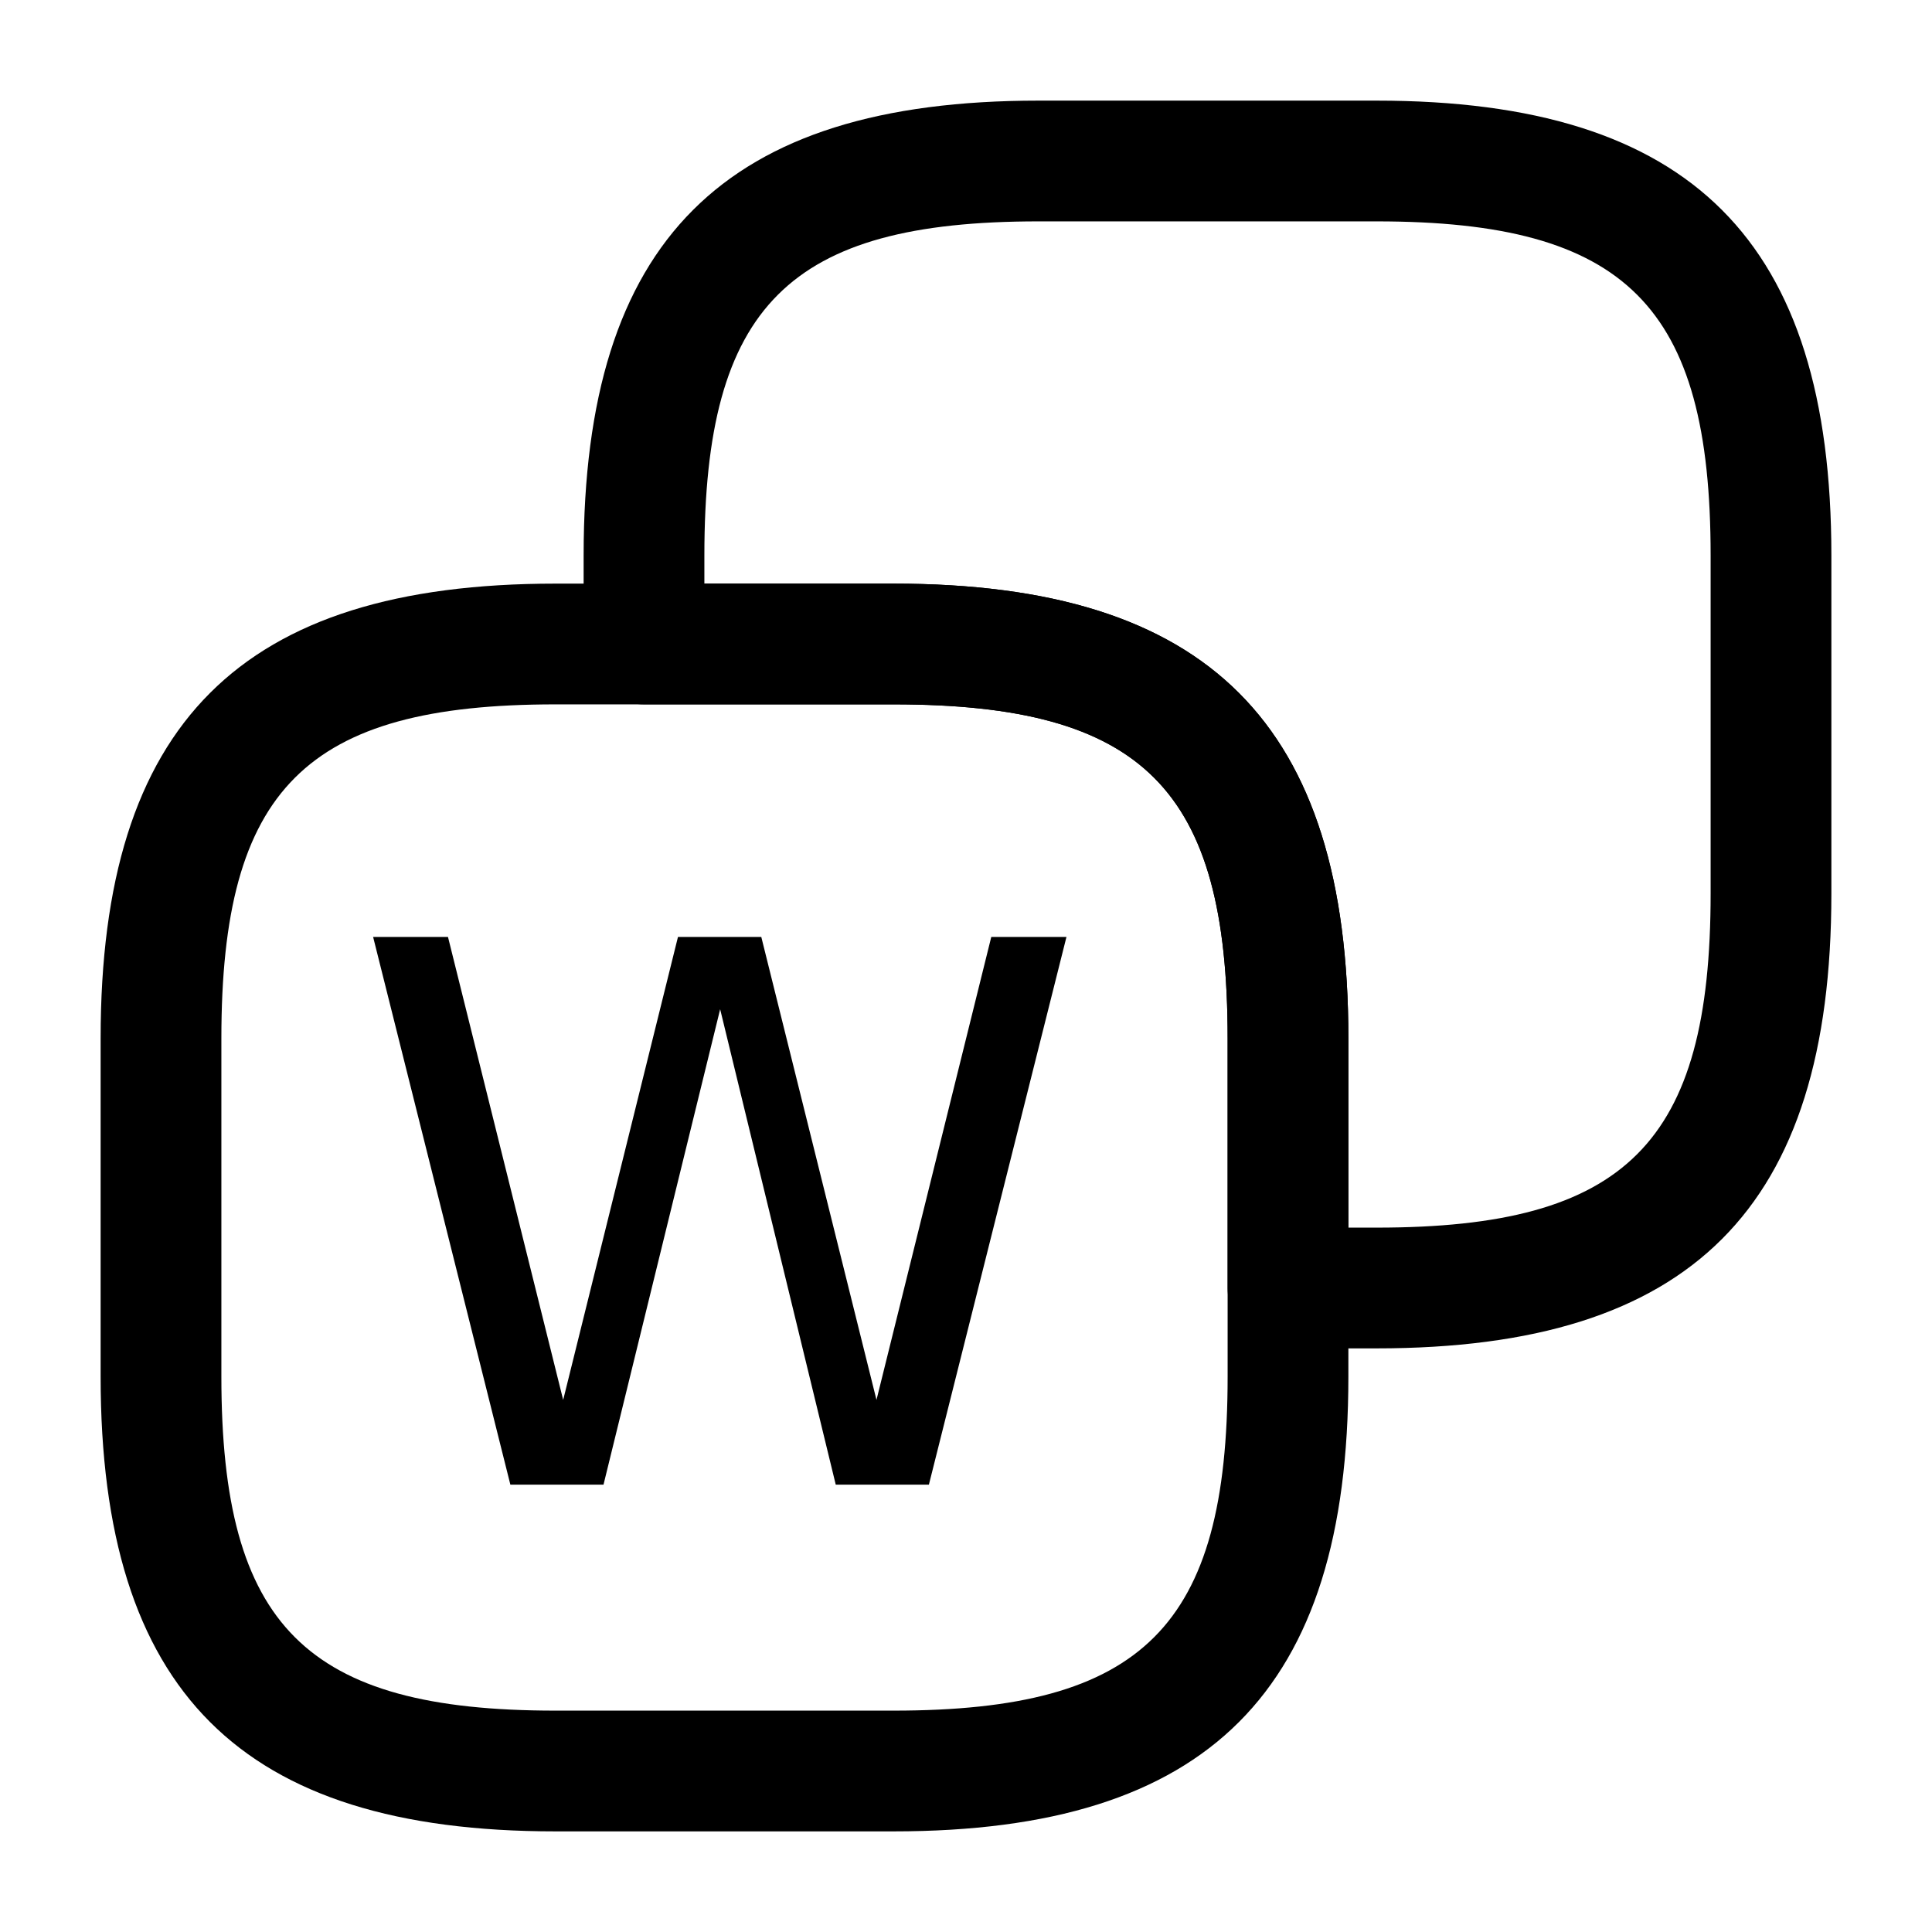
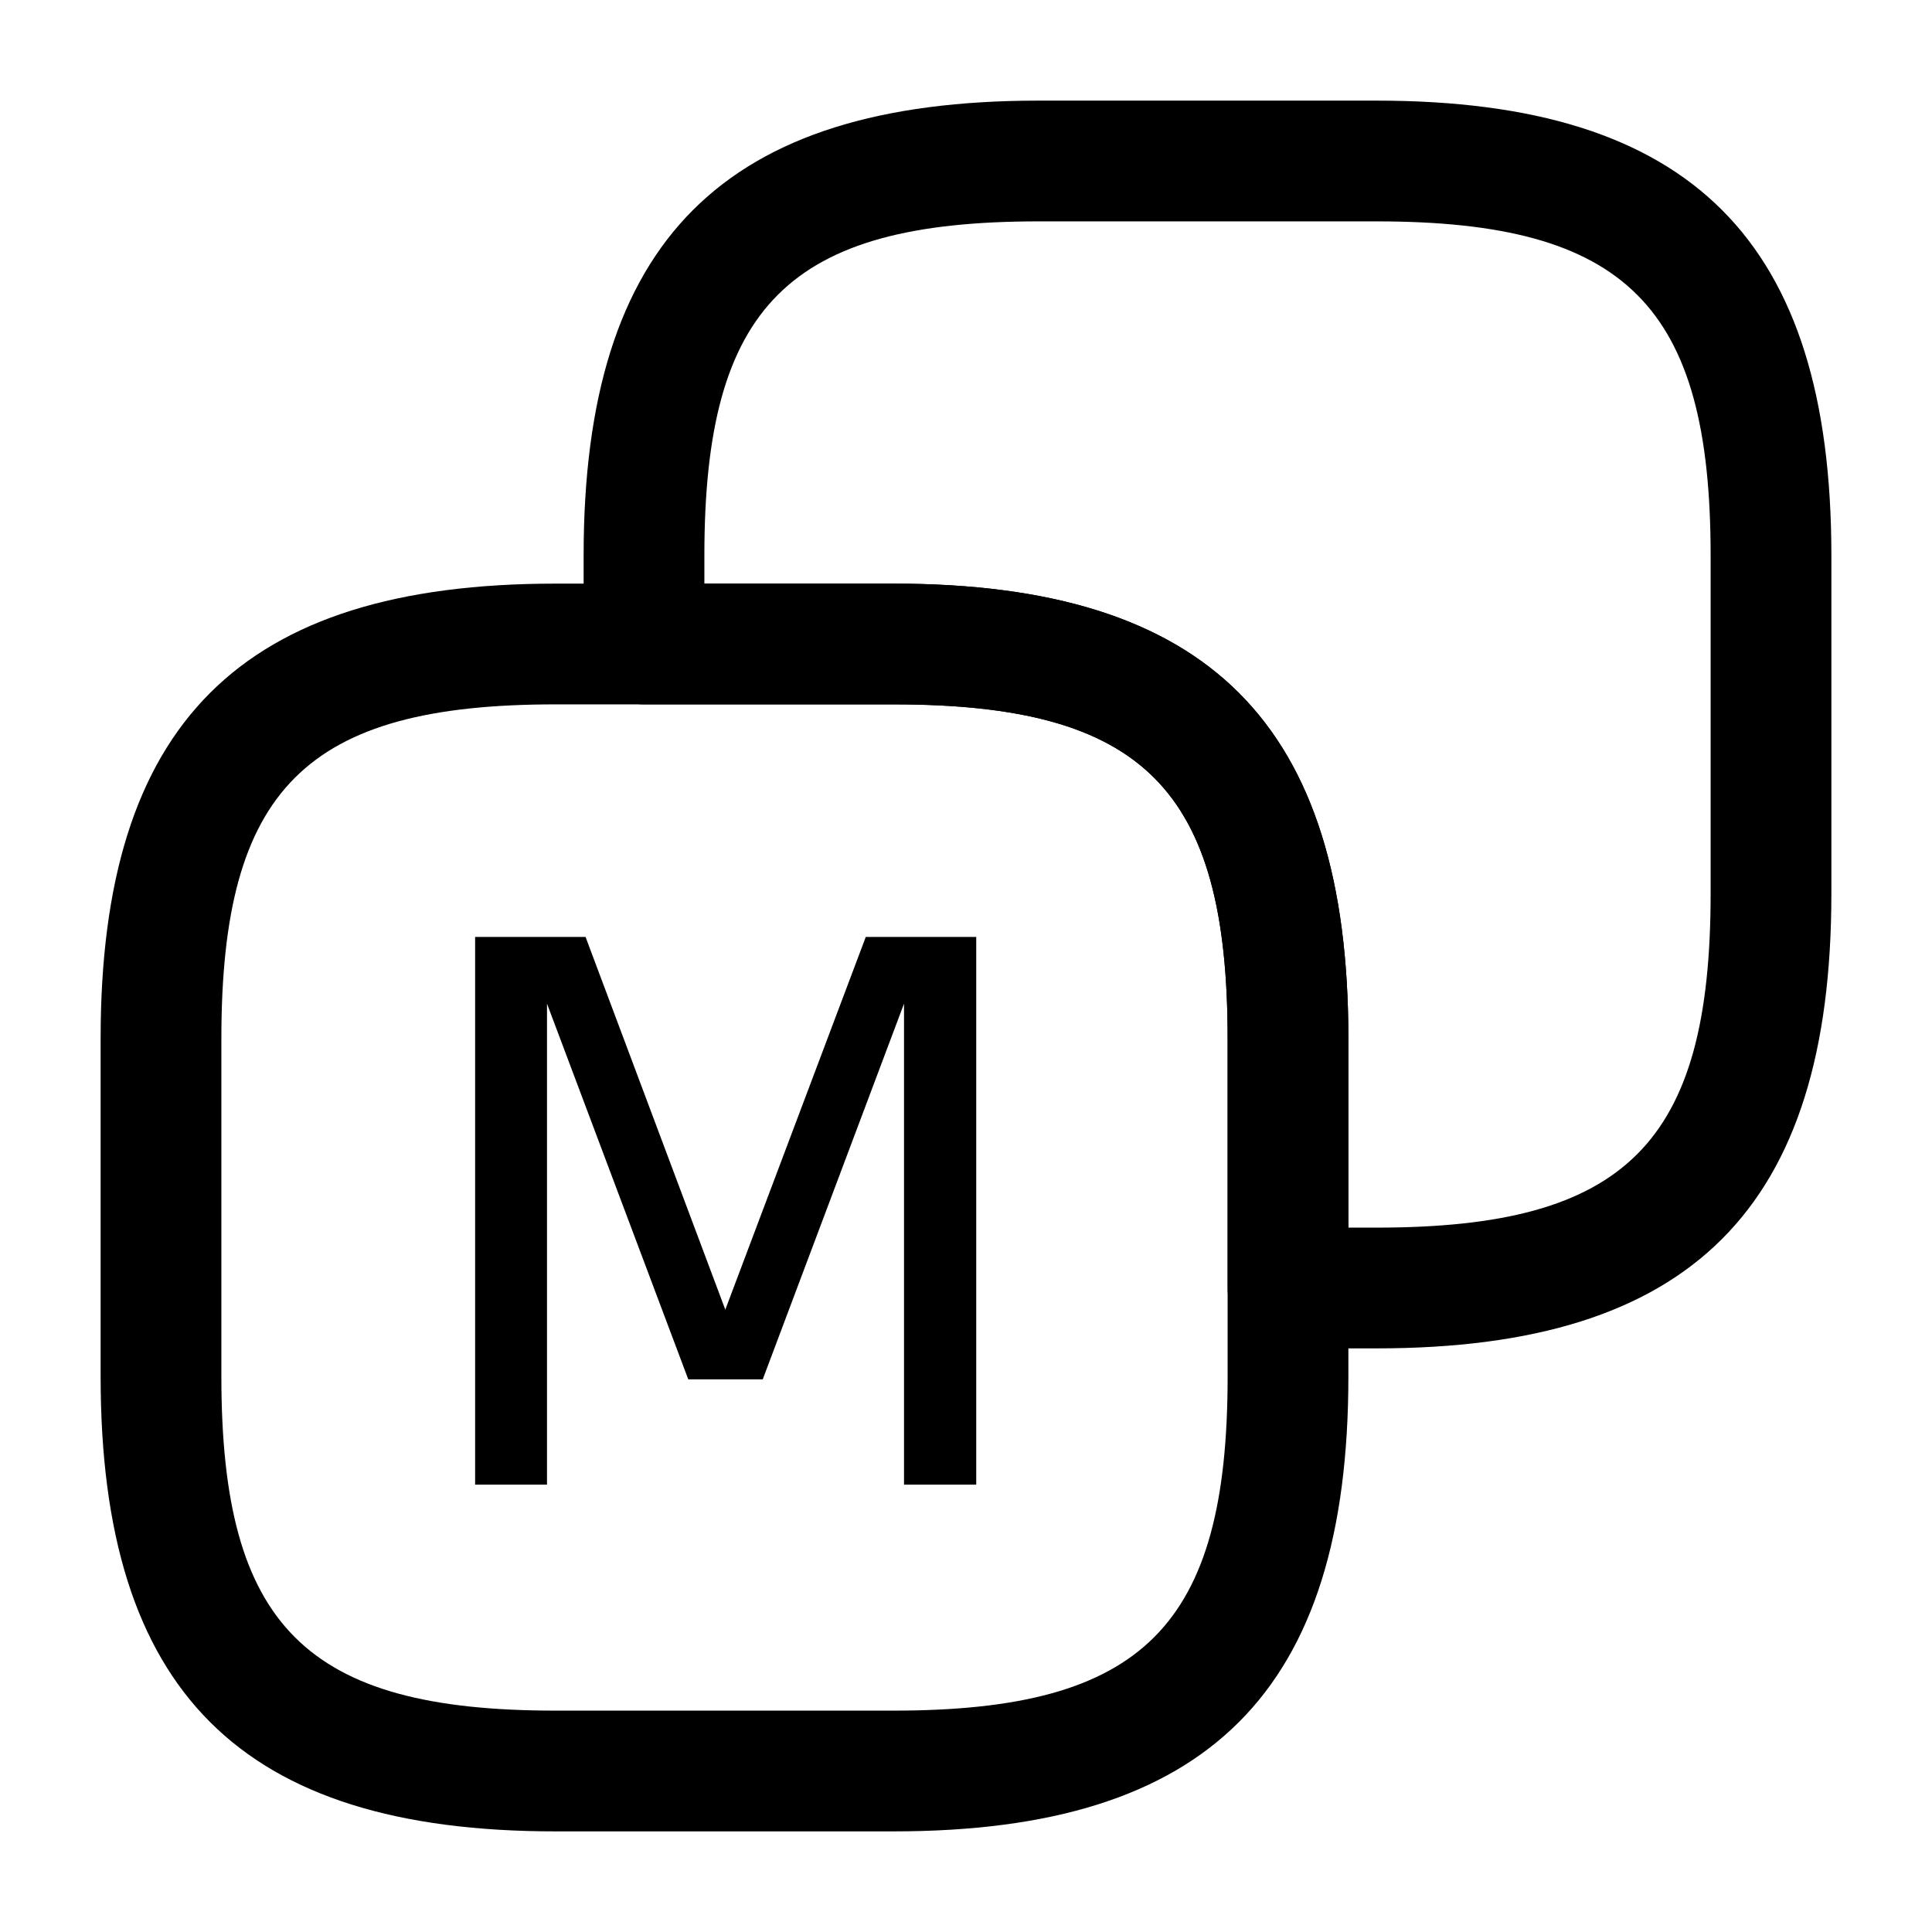
<svg xmlns="http://www.w3.org/2000/svg" fill="none" height="24" viewBox="0 0 24 24" width="24" version="1.1" id="svg2">
  <defs id="defs2" />
  <g fill="#000000" id="g2">
    <path d="M 11.1,22.75 H 6.9 C 2.99,22.75 1.25,21.01 1.25,17.1 V 12.9 C 1.25,8.99 2.99,7.25 6.9,7.25 h 4.2 c 3.91,0 5.65,1.74 5.65,5.65 v 4.2 c 0,3.91 -1.74,5.65 -5.65,5.65 z M 6.9,8.75 C 3.8,8.75 2.75,9.8 2.75,12.9 v 4.2 c 0,3.1 1.05,4.15 4.15,4.15 h 4.2 c 3.1,0 4.15,-1.05 4.15,-4.15 V 12.9 C 15.25,9.8 14.2,8.75 11.1,8.75 Z" id="path1" />
    <path d="M 17.1,16.75 H 16 c -0.41,0 -0.75,-0.34 -0.75,-0.75 V 12.9 C 15.25,9.8 14.2,8.75 11.1,8.75 H 8 C 7.59,8.75 7.25,8.41 7.25,8 V 6.9 c 0,-3.91 1.74,-5.65 5.65,-5.65 h 4.2 c 3.91,0 5.65,1.74 5.65,5.65 v 4.2 c 0,3.91 -1.74,5.65 -5.65,5.65 z m -0.35,-1.5 h 0.35 c 3.1,0 4.15,-1.05 4.15,-4.15 V 6.9 C 21.25,3.8 20.2,2.75 17.1,2.75 H 12.9 C 9.8,2.75 8.75,3.8 8.75,6.9 v 0.35 h 2.35 c 3.91,0 5.65,1.74 5.65,5.65 z" id="path2" />
  </g>
-   <path d="m 4.635,11.639 h 0.93 l 1.431,5.751 1.426,-5.751 h 1.035 l 1.431,5.751 1.426,-5.751 h 0.934 l -1.709,6.804 H 10.382 L 8.946,12.537 7.497,18.443 H 6.34 Z" id="text2" style="font-size:9.333px;fill:#000000" aria-label="W" />
+   <path d="m 5.902,11.639 h 1.372 l 1.736,4.63 1.745,-4.63 h 1.372 v 6.804 H 11.23 V 12.468 L 9.475,17.135 H 8.55 L 6.795,12.468 v 5.975 H 5.902 Z" id="text1" style="font-size:9.333px;fill:#000000" aria-label="M" />
</svg>
